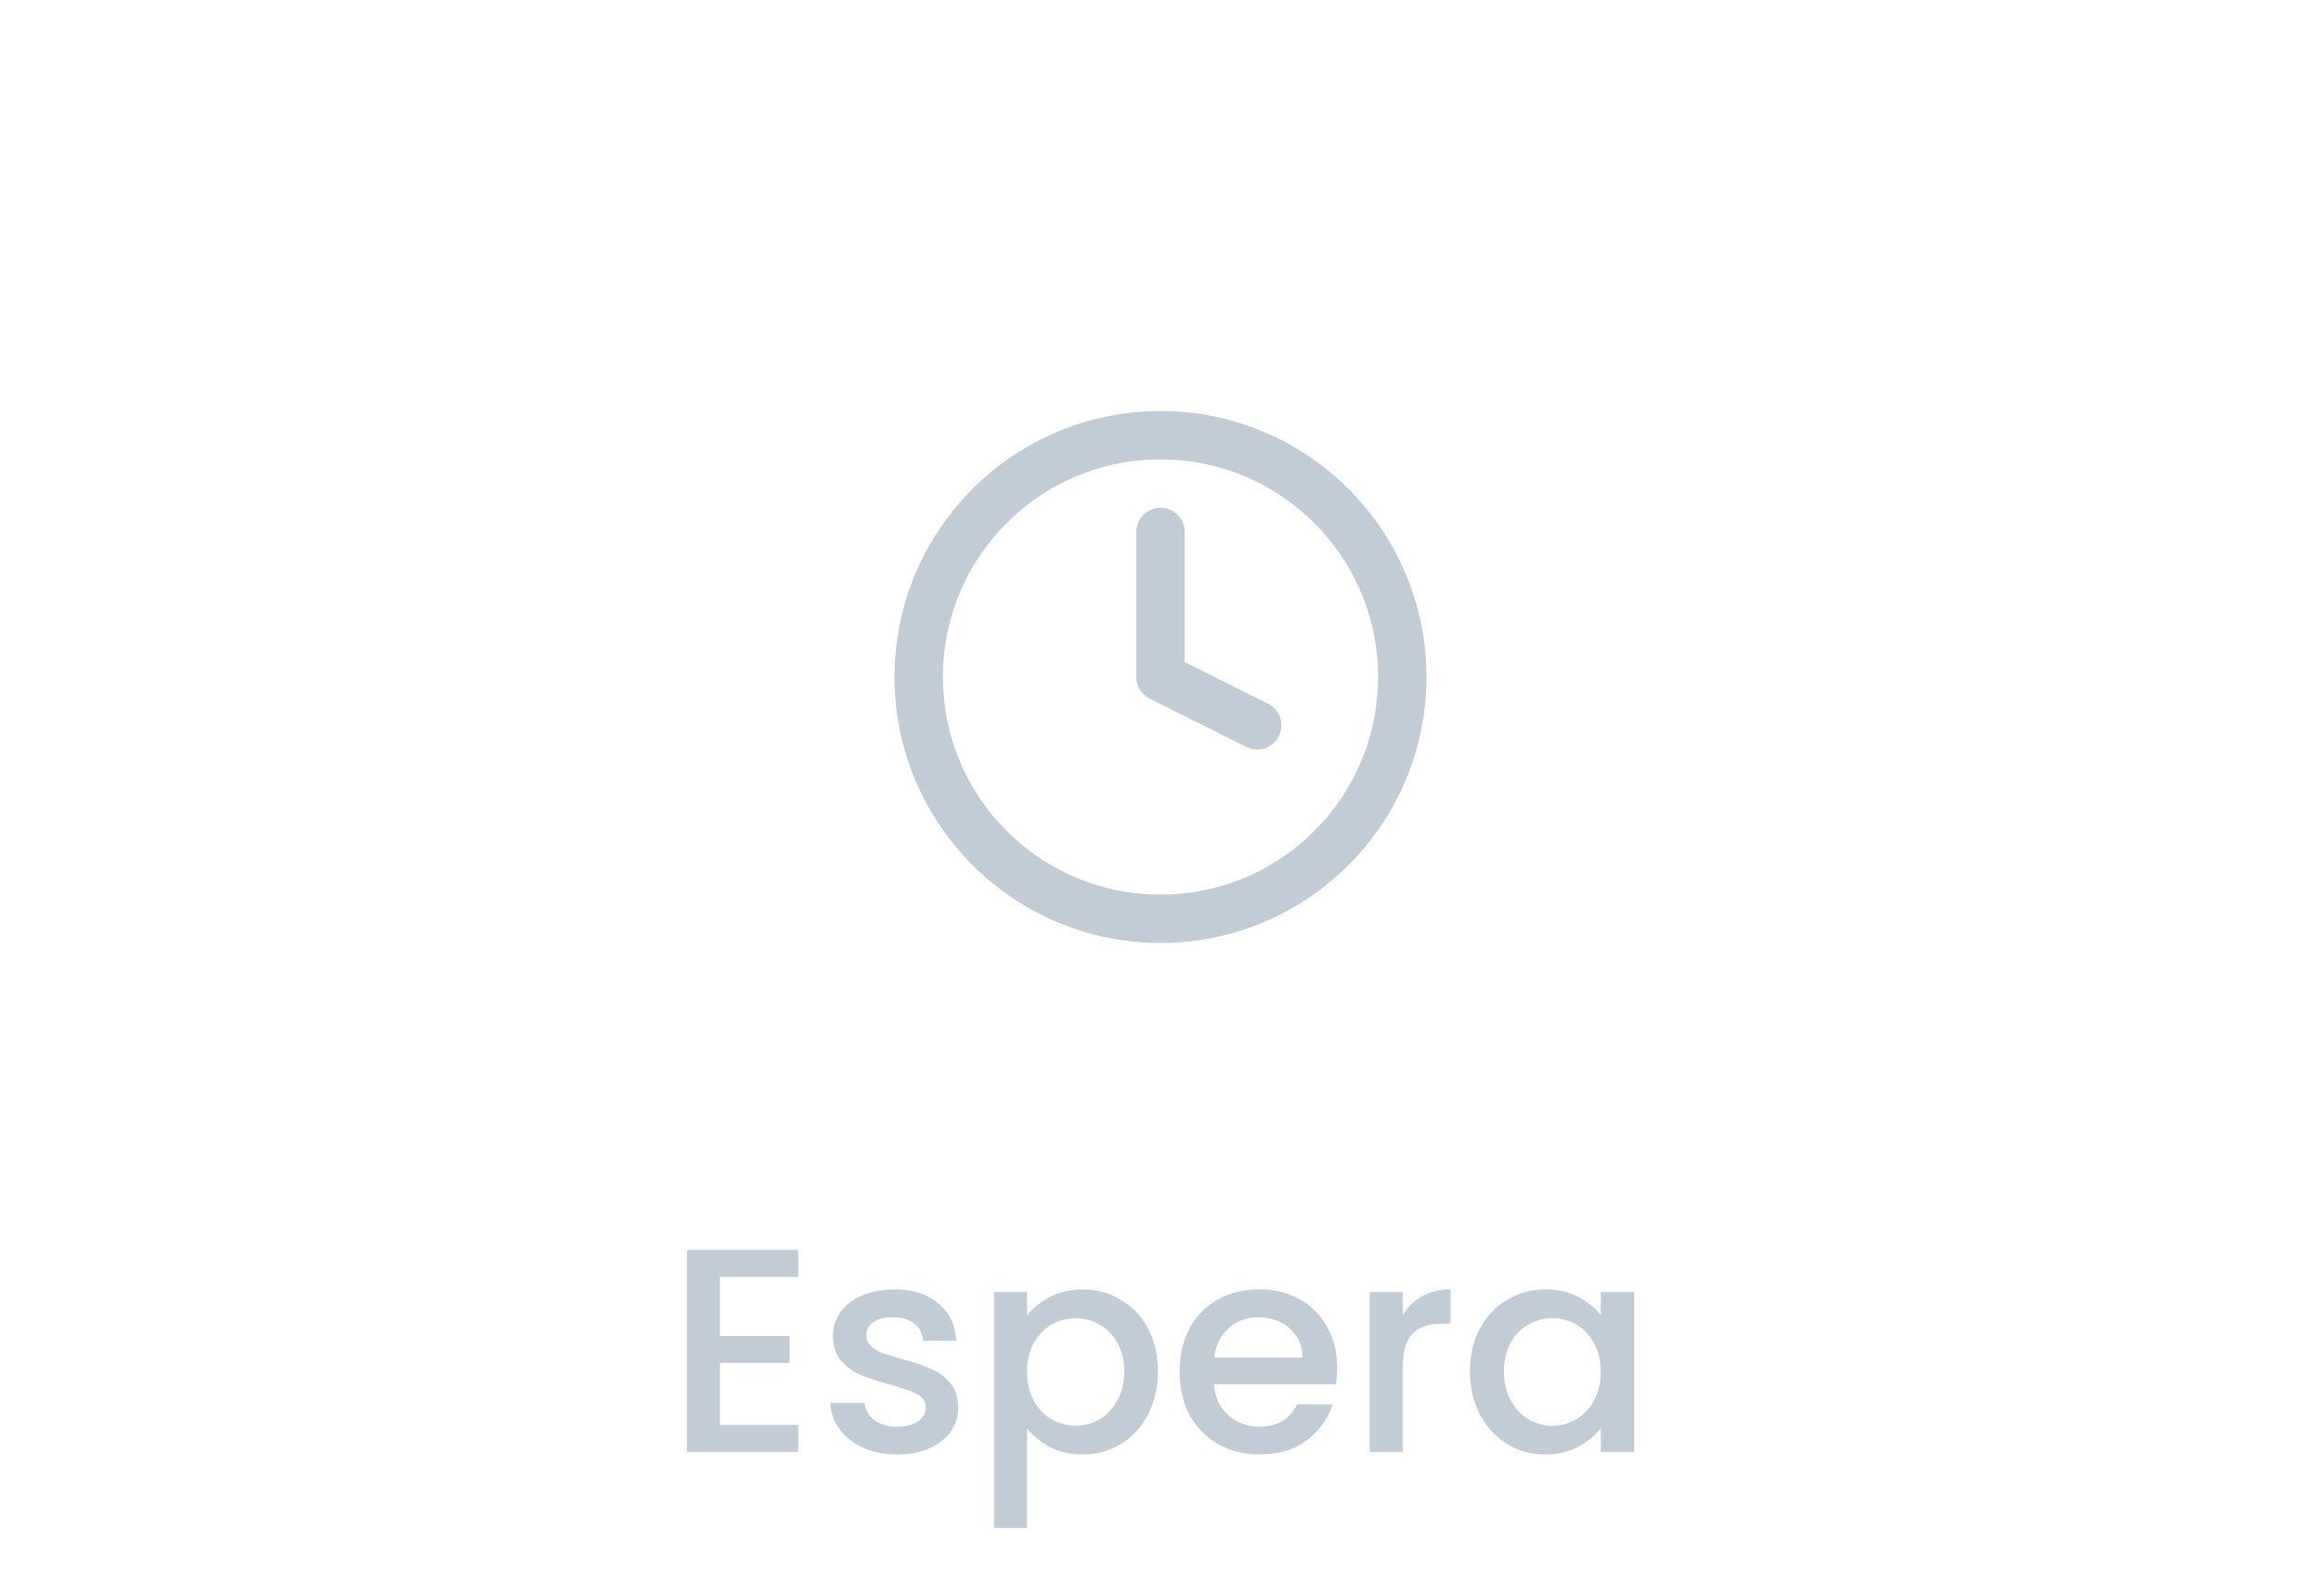
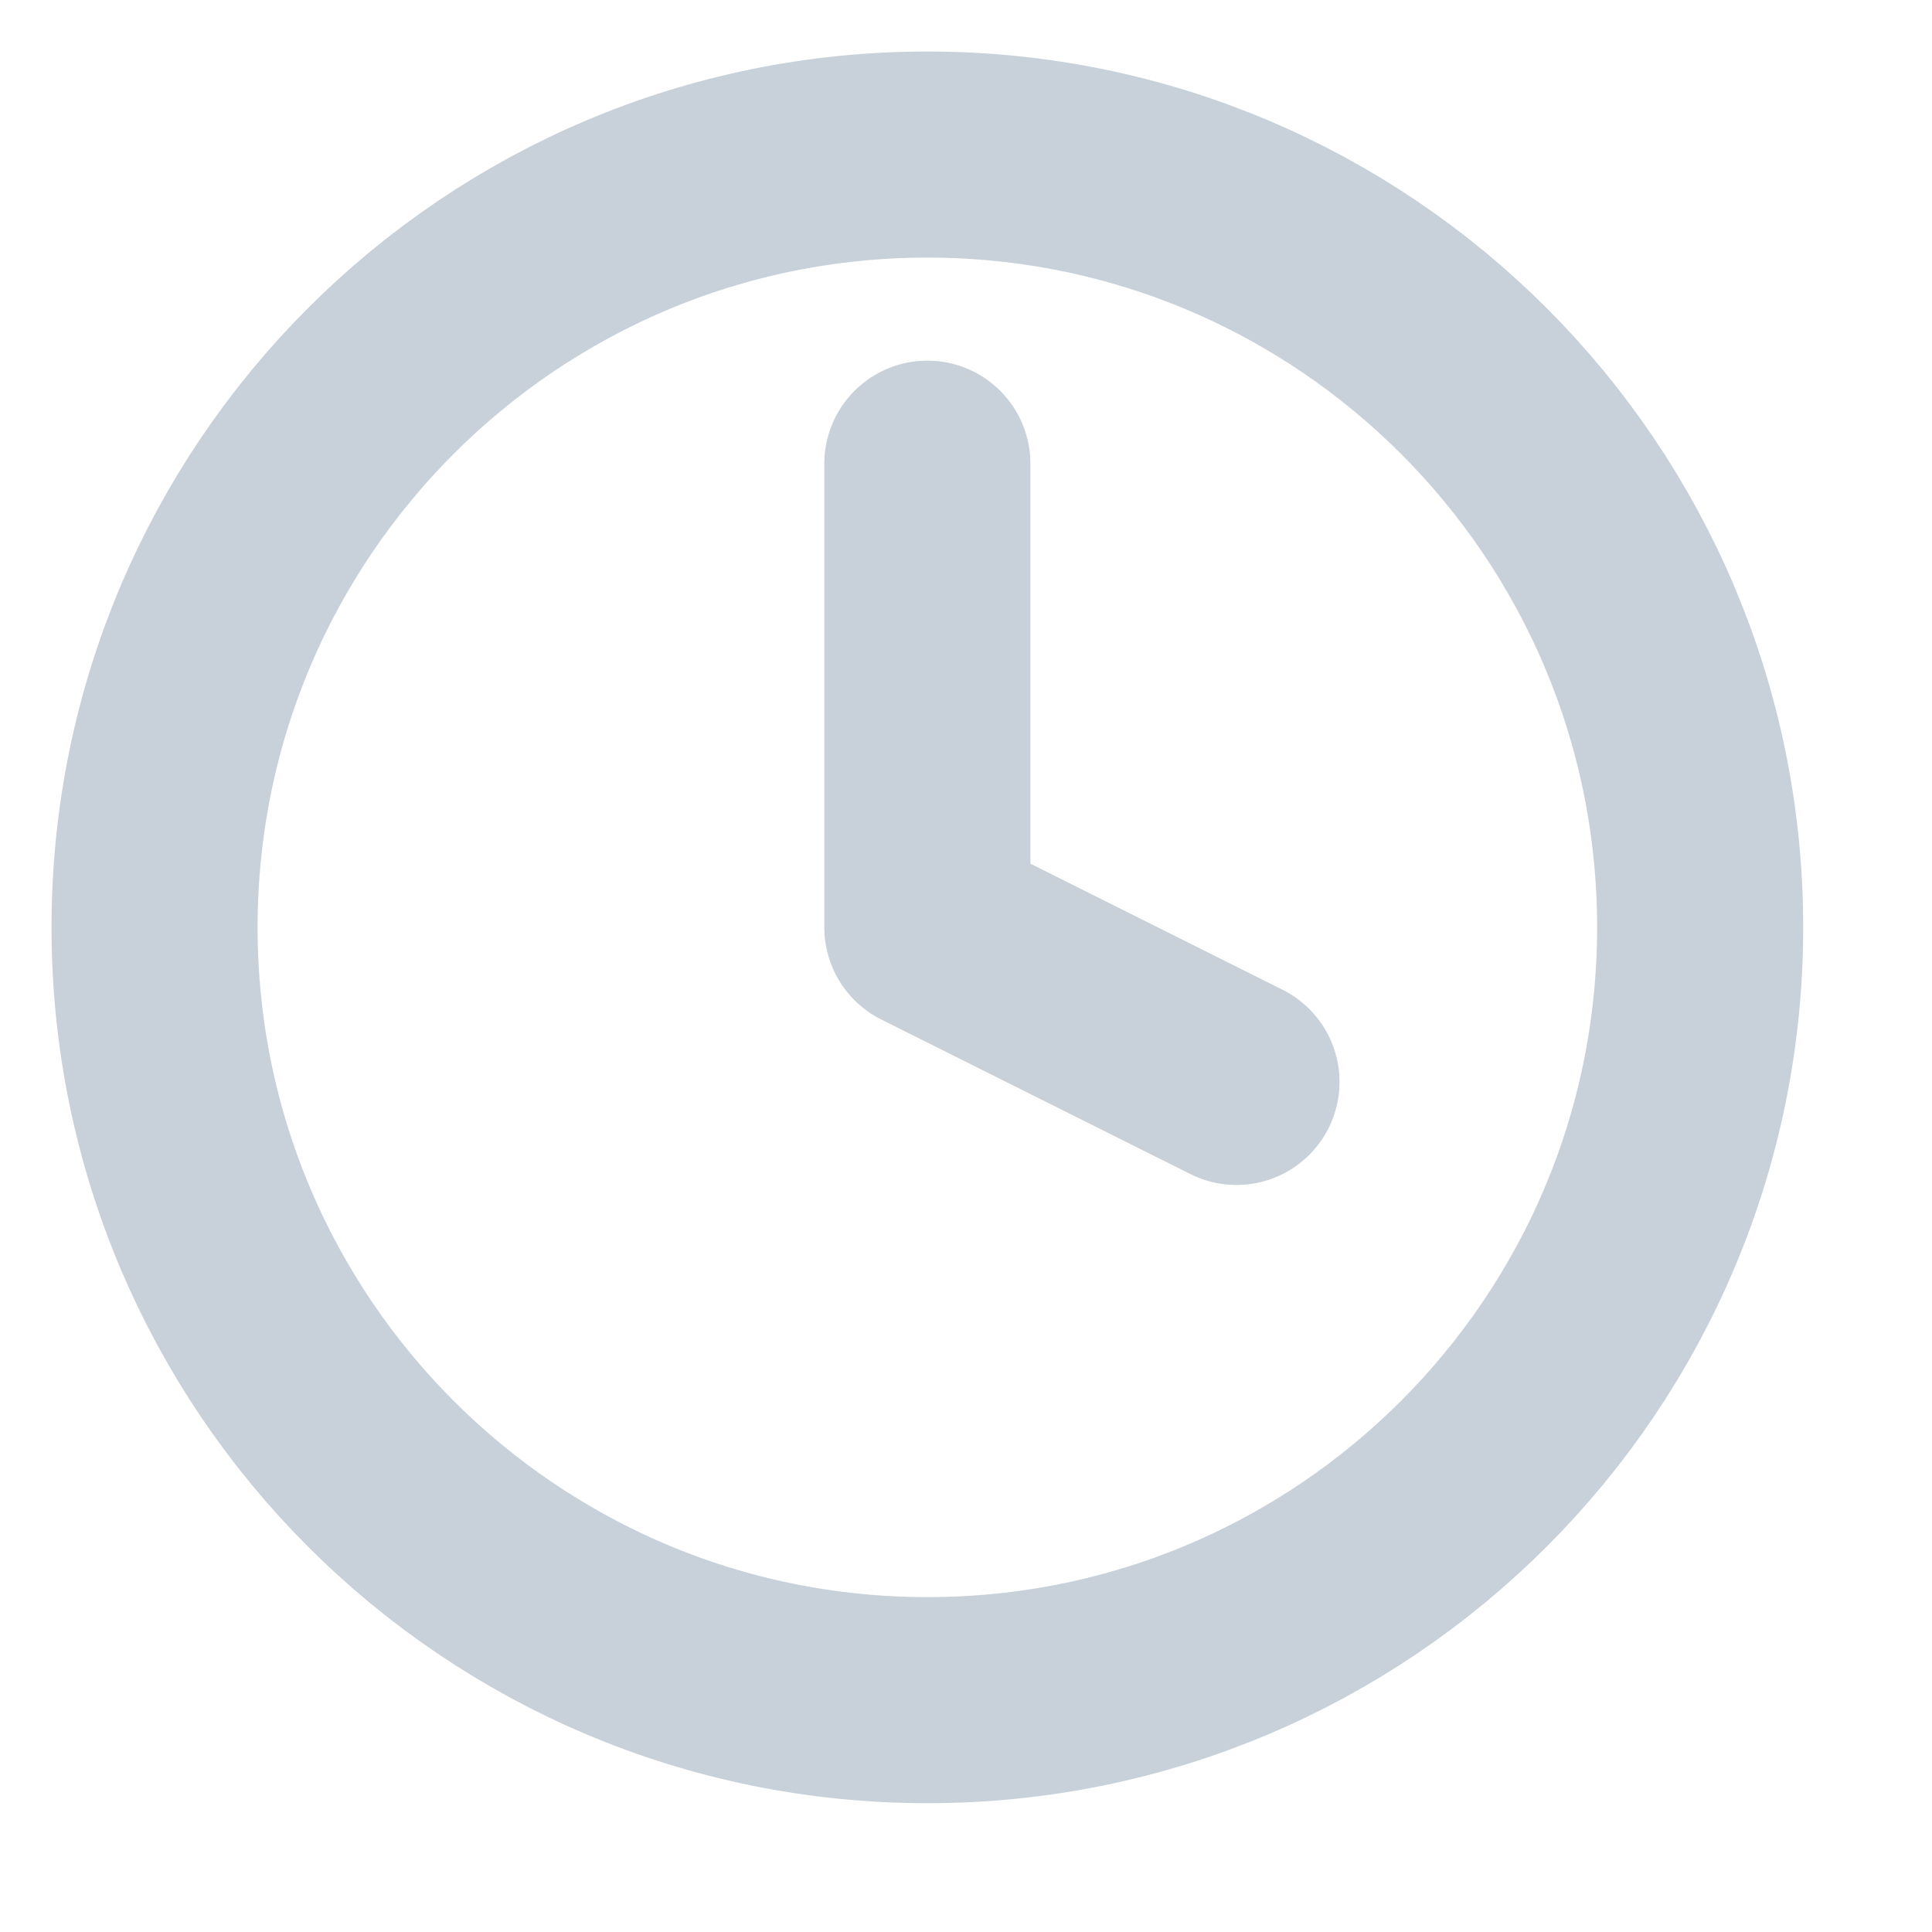
- <svg xmlns="http://www.w3.org/2000/svg" width="96" height="66" viewBox="0 0 96 66" fill="none">
-   <path d="M48 38C53.523 38 58 33.523 58 28C58 22.477 53.523 18 48 18C42.477 18 38 22.477 38 28C38 33.523 42.477 38 48 38Z" stroke="#C2CCD6" stroke-width="2" stroke-linecap="round" stroke-linejoin="round" />
-   <path d="M48 22V28L52 30" stroke="#C2CCD6" stroke-width="2" stroke-linecap="round" stroke-linejoin="round" />
-   <path d="M29.778 52.813V55.261H32.658V56.377H29.778V58.933H33.018V60.049H28.41V51.697H33.018V52.813H29.778ZM37.103 60.157C36.583 60.157 36.115 60.065 35.699 59.881C35.291 59.689 34.967 59.433 34.727 59.113C34.487 58.785 34.359 58.421 34.343 58.021H35.759C35.783 58.301 35.915 58.537 36.155 58.729C36.403 58.913 36.711 59.005 37.079 59.005C37.463 59.005 37.759 58.933 37.967 58.789C38.183 58.637 38.291 58.445 38.291 58.213C38.291 57.965 38.171 57.781 37.931 57.661C37.699 57.541 37.327 57.409 36.815 57.265C36.319 57.129 35.915 56.997 35.603 56.869C35.291 56.741 35.019 56.545 34.787 56.281C34.563 56.017 34.451 55.669 34.451 55.237C34.451 54.885 34.555 54.565 34.763 54.277C34.971 53.981 35.267 53.749 35.651 53.581C36.043 53.413 36.491 53.329 36.995 53.329C37.747 53.329 38.351 53.521 38.807 53.905C39.271 54.281 39.519 54.797 39.551 55.453H38.183C38.159 55.157 38.039 54.921 37.823 54.745C37.607 54.569 37.315 54.481 36.947 54.481C36.587 54.481 36.311 54.549 36.119 54.685C35.927 54.821 35.831 55.001 35.831 55.225C35.831 55.401 35.895 55.549 36.023 55.669C36.151 55.789 36.307 55.885 36.491 55.957C36.675 56.021 36.947 56.105 37.307 56.209C37.787 56.337 38.179 56.469 38.483 56.605C38.795 56.733 39.063 56.925 39.287 57.181C39.511 57.437 39.627 57.777 39.635 58.201C39.635 58.577 39.531 58.913 39.323 59.209C39.115 59.505 38.819 59.737 38.435 59.905C38.059 60.073 37.615 60.157 37.103 60.157ZM42.481 54.409C42.713 54.105 43.029 53.849 43.429 53.641C43.829 53.433 44.281 53.329 44.785 53.329C45.361 53.329 45.885 53.473 46.357 53.761C46.837 54.041 47.213 54.437 47.485 54.949C47.757 55.461 47.893 56.049 47.893 56.713C47.893 57.377 47.757 57.973 47.485 58.501C47.213 59.021 46.837 59.429 46.357 59.725C45.885 60.013 45.361 60.157 44.785 60.157C44.281 60.157 43.833 60.057 43.441 59.857C43.049 59.649 42.729 59.393 42.481 59.089V63.193H41.113V53.437H42.481V54.409ZM46.501 56.713C46.501 56.257 46.405 55.865 46.213 55.537C46.029 55.201 45.781 54.949 45.469 54.781C45.165 54.605 44.837 54.517 44.485 54.517C44.141 54.517 43.813 54.605 43.501 54.781C43.197 54.957 42.949 55.213 42.757 55.549C42.573 55.885 42.481 56.281 42.481 56.737C42.481 57.193 42.573 57.593 42.757 57.937C42.949 58.273 43.197 58.529 43.501 58.705C43.813 58.881 44.141 58.969 44.485 58.969C44.837 58.969 45.165 58.881 45.469 58.705C45.781 58.521 46.029 58.257 46.213 57.913C46.405 57.569 46.501 57.169 46.501 56.713ZM55.306 56.581C55.306 56.829 55.29 57.053 55.258 57.253H50.206C50.246 57.781 50.442 58.205 50.794 58.525C51.146 58.845 51.578 59.005 52.09 59.005C52.826 59.005 53.346 58.697 53.65 58.081H55.126C54.926 58.689 54.562 59.189 54.034 59.581C53.514 59.965 52.866 60.157 52.09 60.157C51.458 60.157 50.89 60.017 50.386 59.737C49.89 59.449 49.498 59.049 49.21 58.537C48.93 58.017 48.79 57.417 48.79 56.737C48.79 56.057 48.926 55.461 49.198 54.949C49.478 54.429 49.866 54.029 50.362 53.749C50.866 53.469 51.442 53.329 52.09 53.329C52.714 53.329 53.27 53.465 53.758 53.737C54.246 54.009 54.626 54.393 54.898 54.889C55.17 55.377 55.306 55.941 55.306 56.581ZM53.878 56.149C53.87 55.645 53.69 55.241 53.338 54.937C52.986 54.633 52.55 54.481 52.03 54.481C51.558 54.481 51.154 54.633 50.818 54.937C50.482 55.233 50.282 55.637 50.218 56.149H53.878ZM58.02 54.397C58.22 54.061 58.484 53.801 58.812 53.617C59.148 53.425 59.544 53.329 60 53.329V54.745H59.652C59.116 54.745 58.708 54.881 58.428 55.153C58.156 55.425 58.02 55.897 58.02 56.569V60.049H56.652V53.437H58.02V54.397ZM60.801 56.713C60.801 56.049 60.937 55.461 61.209 54.949C61.489 54.437 61.865 54.041 62.337 53.761C62.817 53.473 63.345 53.329 63.921 53.329C64.441 53.329 64.893 53.433 65.277 53.641C65.669 53.841 65.981 54.093 66.213 54.397V53.437H67.593V60.049H66.213V59.065C65.981 59.377 65.665 59.637 65.265 59.845C64.865 60.053 64.409 60.157 63.897 60.157C63.329 60.157 62.809 60.013 62.337 59.725C61.865 59.429 61.489 59.021 61.209 58.501C60.937 57.973 60.801 57.377 60.801 56.713ZM66.213 56.737C66.213 56.281 66.117 55.885 65.925 55.549C65.741 55.213 65.497 54.957 65.193 54.781C64.889 54.605 64.561 54.517 64.209 54.517C63.857 54.517 63.529 54.605 63.225 54.781C62.921 54.949 62.673 55.201 62.481 55.537C62.297 55.865 62.205 56.257 62.205 56.713C62.205 57.169 62.297 57.569 62.481 57.913C62.673 58.257 62.921 58.521 63.225 58.705C63.537 58.881 63.865 58.969 64.209 58.969C64.561 58.969 64.889 58.881 65.193 58.705C65.497 58.529 65.741 58.273 65.925 57.937C66.117 57.593 66.213 57.193 66.213 56.737Z" fill="#C2CCD6" />
+ <svg xmlns="http://www.w3.org/2000/svg" width="32" height="32" viewBox="0 0 18 18" fill="none">
+   <g opacity="0.9">
+     <path d="M8.64 4.32V8.64L11.52 10.08M15.84 8.64C15.84 12.617 12.616 15.84 8.64 15.84C4.663 15.84 1.44 12.617 1.44 8.64C1.44 4.664 4.663 1.44 8.64 1.44C12.616 1.44 15.84 4.664 15.84 8.64Z" stroke="#C2CCD6" stroke-width="1.92" stroke-linecap="round" stroke-linejoin="round" />
+   </g>
</svg>
